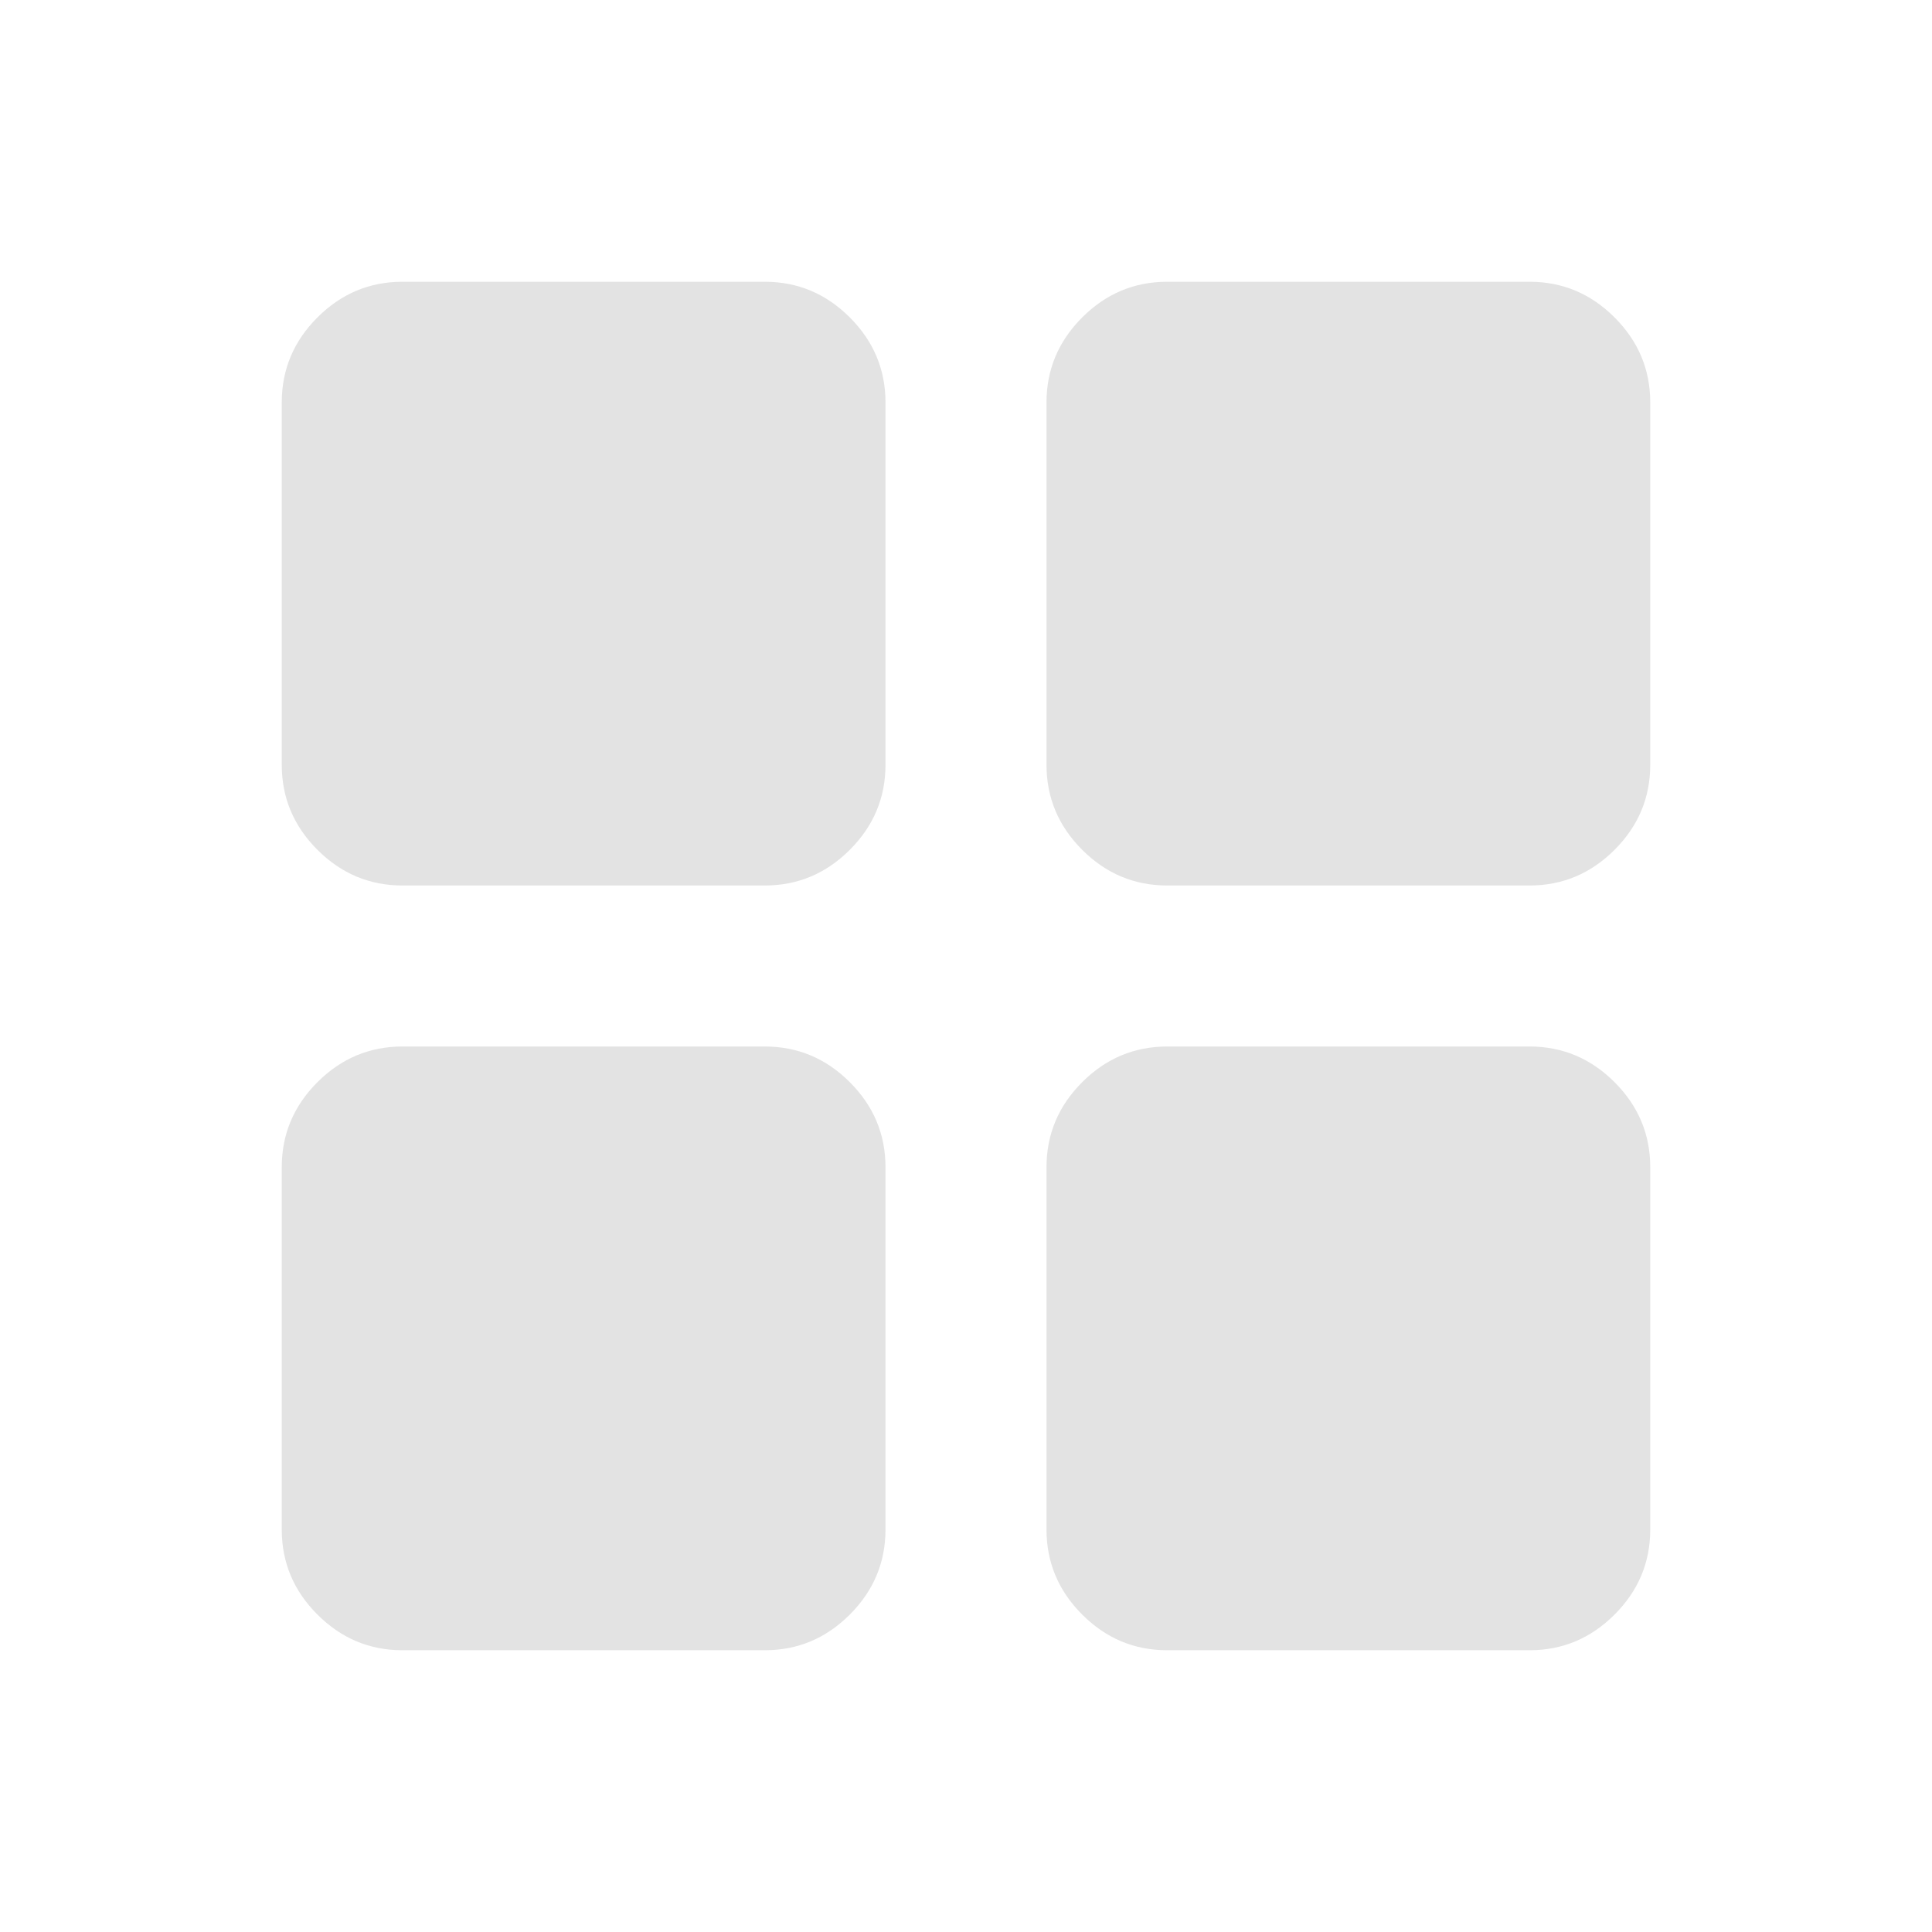
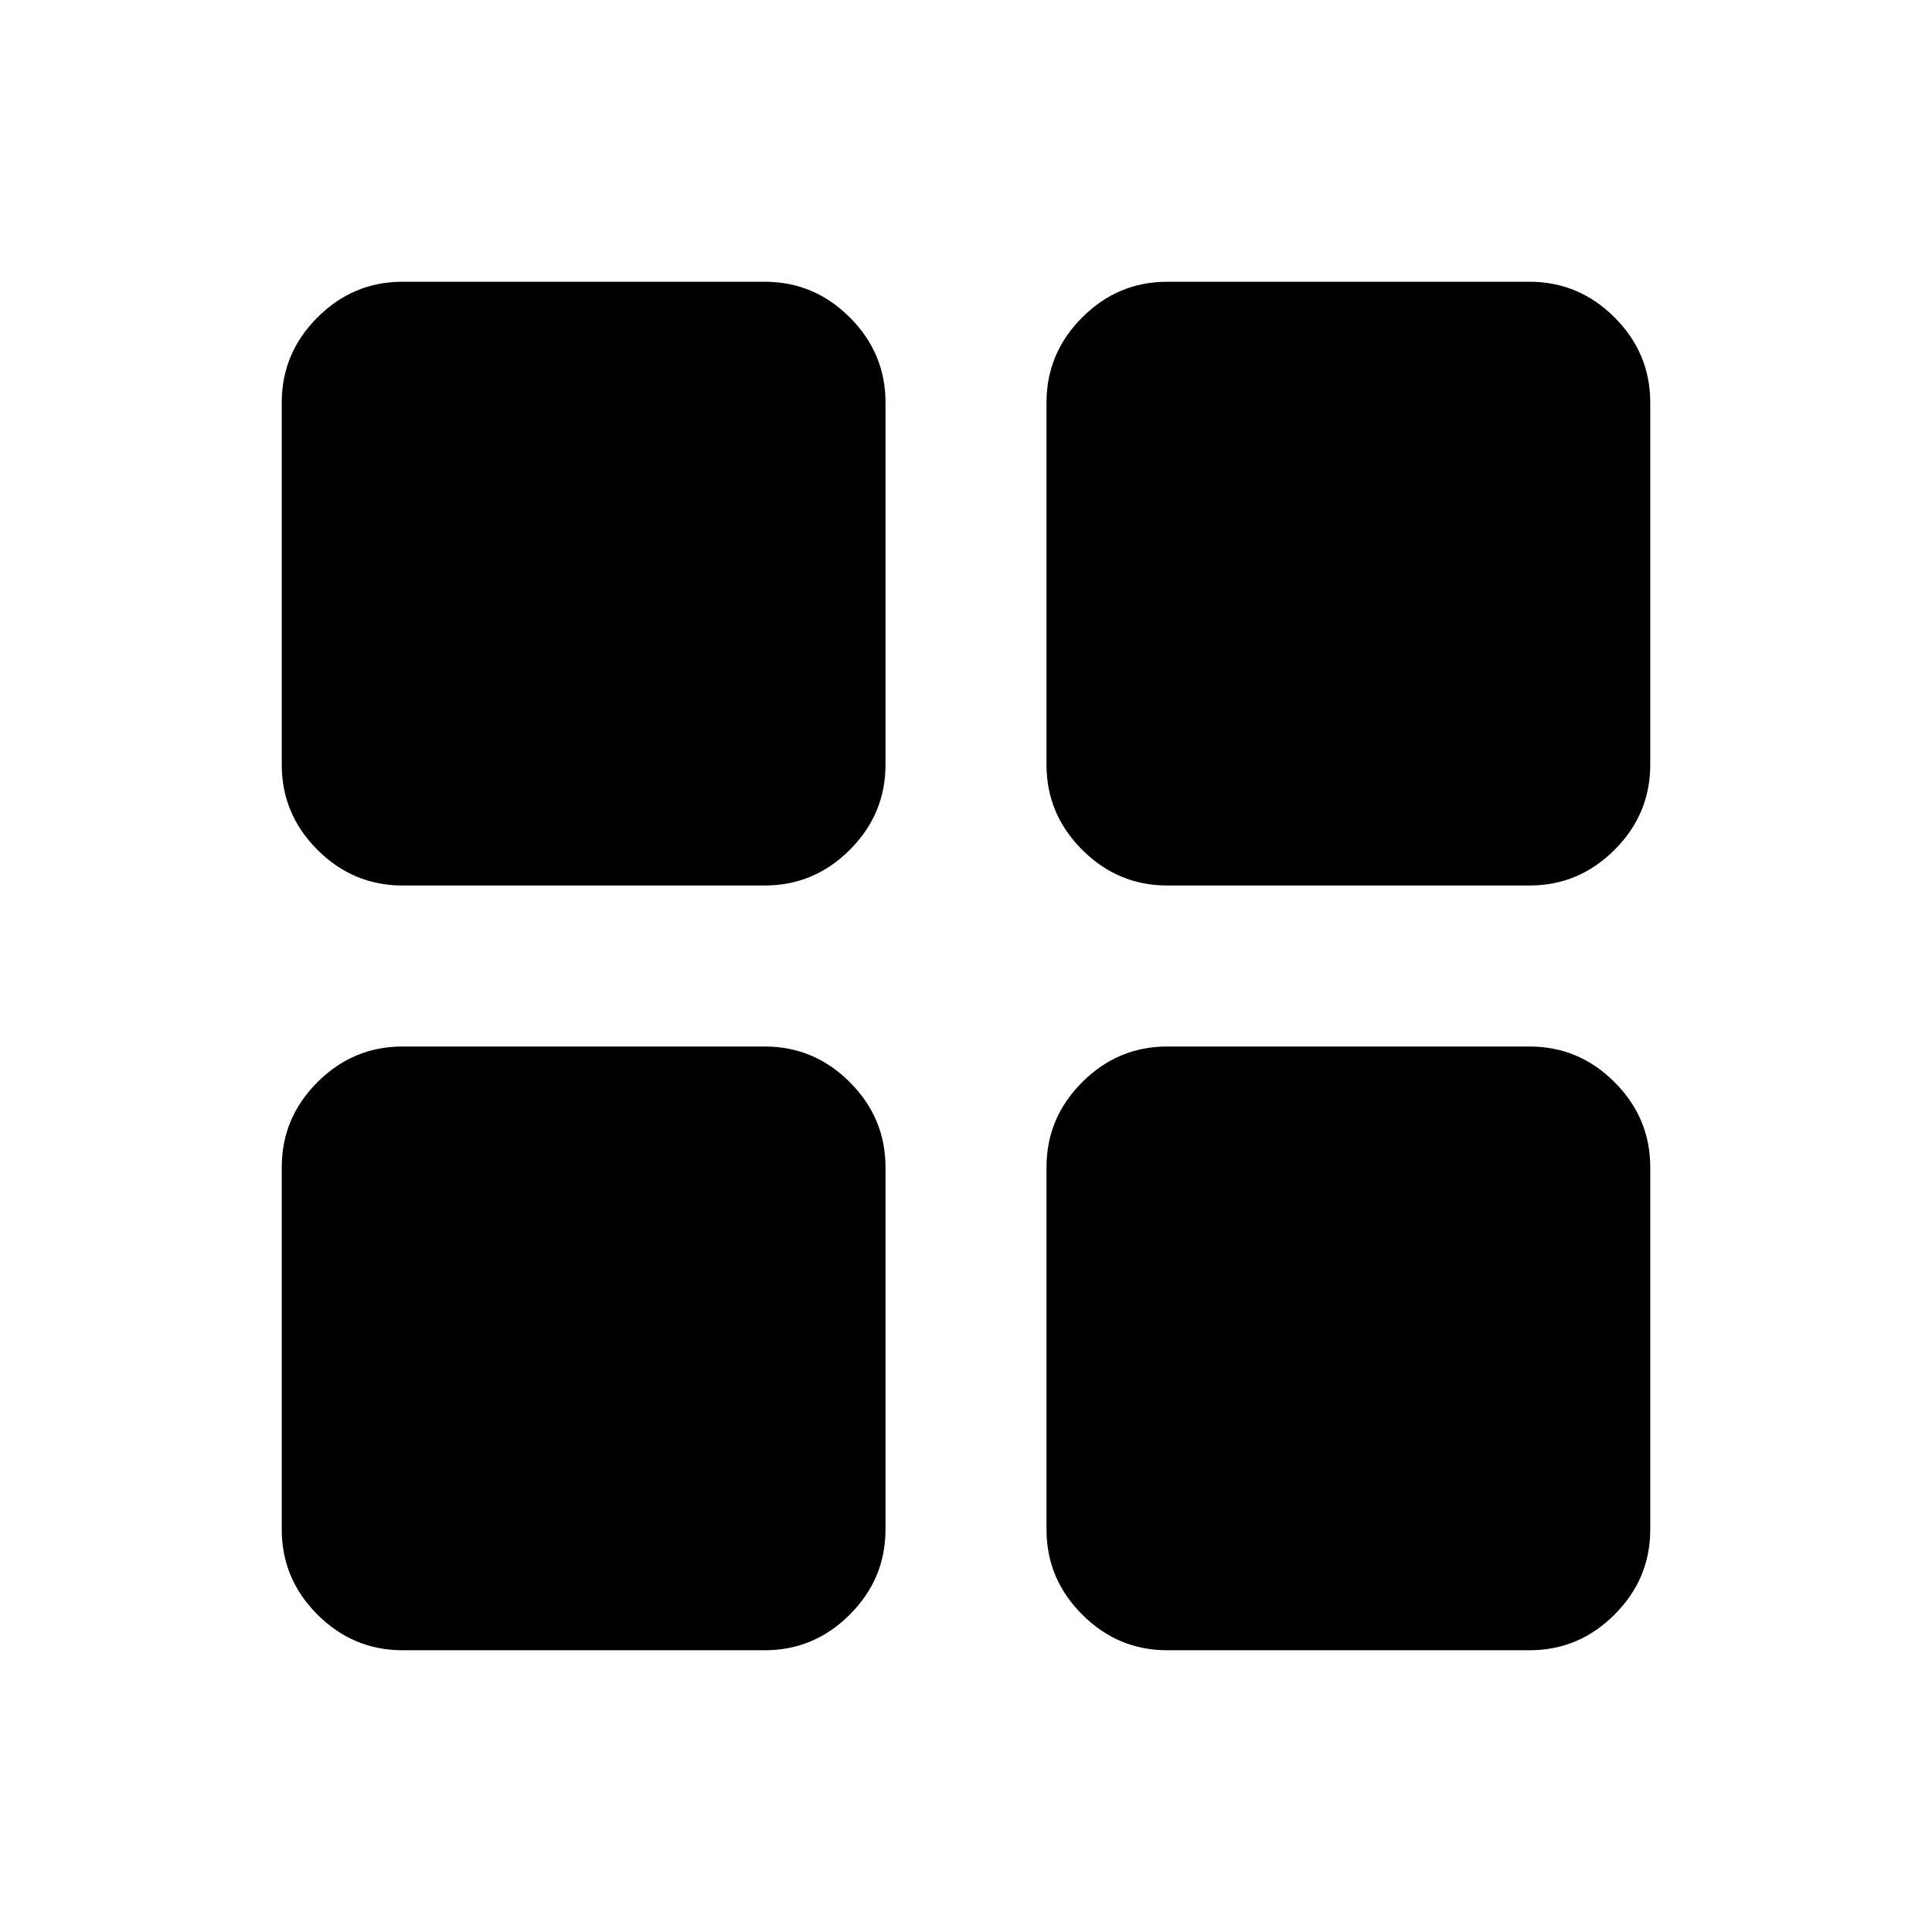
- <svg xmlns="http://www.w3.org/2000/svg" height="24px" viewBox="0 -960 960 960" width="24px" fill="#e3e3e3">
+ <svg xmlns="http://www.w3.org/2000/svg" height="24px" viewBox="0 -960 960 960" width="24px" fill="currentColor">
  <path d="M200-520q-24.54 0-42.27-17.73Q140-555.46 140-580v-180q0-24.54 17.73-42.27Q175.46-820 200-820h180q24.54 0 42.27 17.73Q440-784.54 440-760v180q0 24.54-17.73 42.27Q404.54-520 380-520H200Zm0 380q-24.54 0-42.27-17.73Q140-175.46 140-200v-180q0-24.54 17.73-42.27Q175.46-440 200-440h180q24.54 0 42.27 17.73Q440-404.54 440-380v180q0 24.54-17.73 42.27Q404.54-140 380-140H200Zm380-380q-24.54 0-42.27-17.73Q520-555.46 520-580v-180q0-24.54 17.73-42.27Q555.46-820 580-820h180q24.54 0 42.27 17.73Q820-784.54 820-760v180q0 24.54-17.73 42.27Q784.54-520 760-520H580Zm0 380q-24.54 0-42.27-17.73Q520-175.46 520-200v-180q0-24.54 17.73-42.27Q555.46-440 580-440h180q24.54 0 42.27 17.73Q820-404.54 820-380v180q0 24.54-17.73 42.27Q784.54-140 760-140H580Z" />
</svg>
